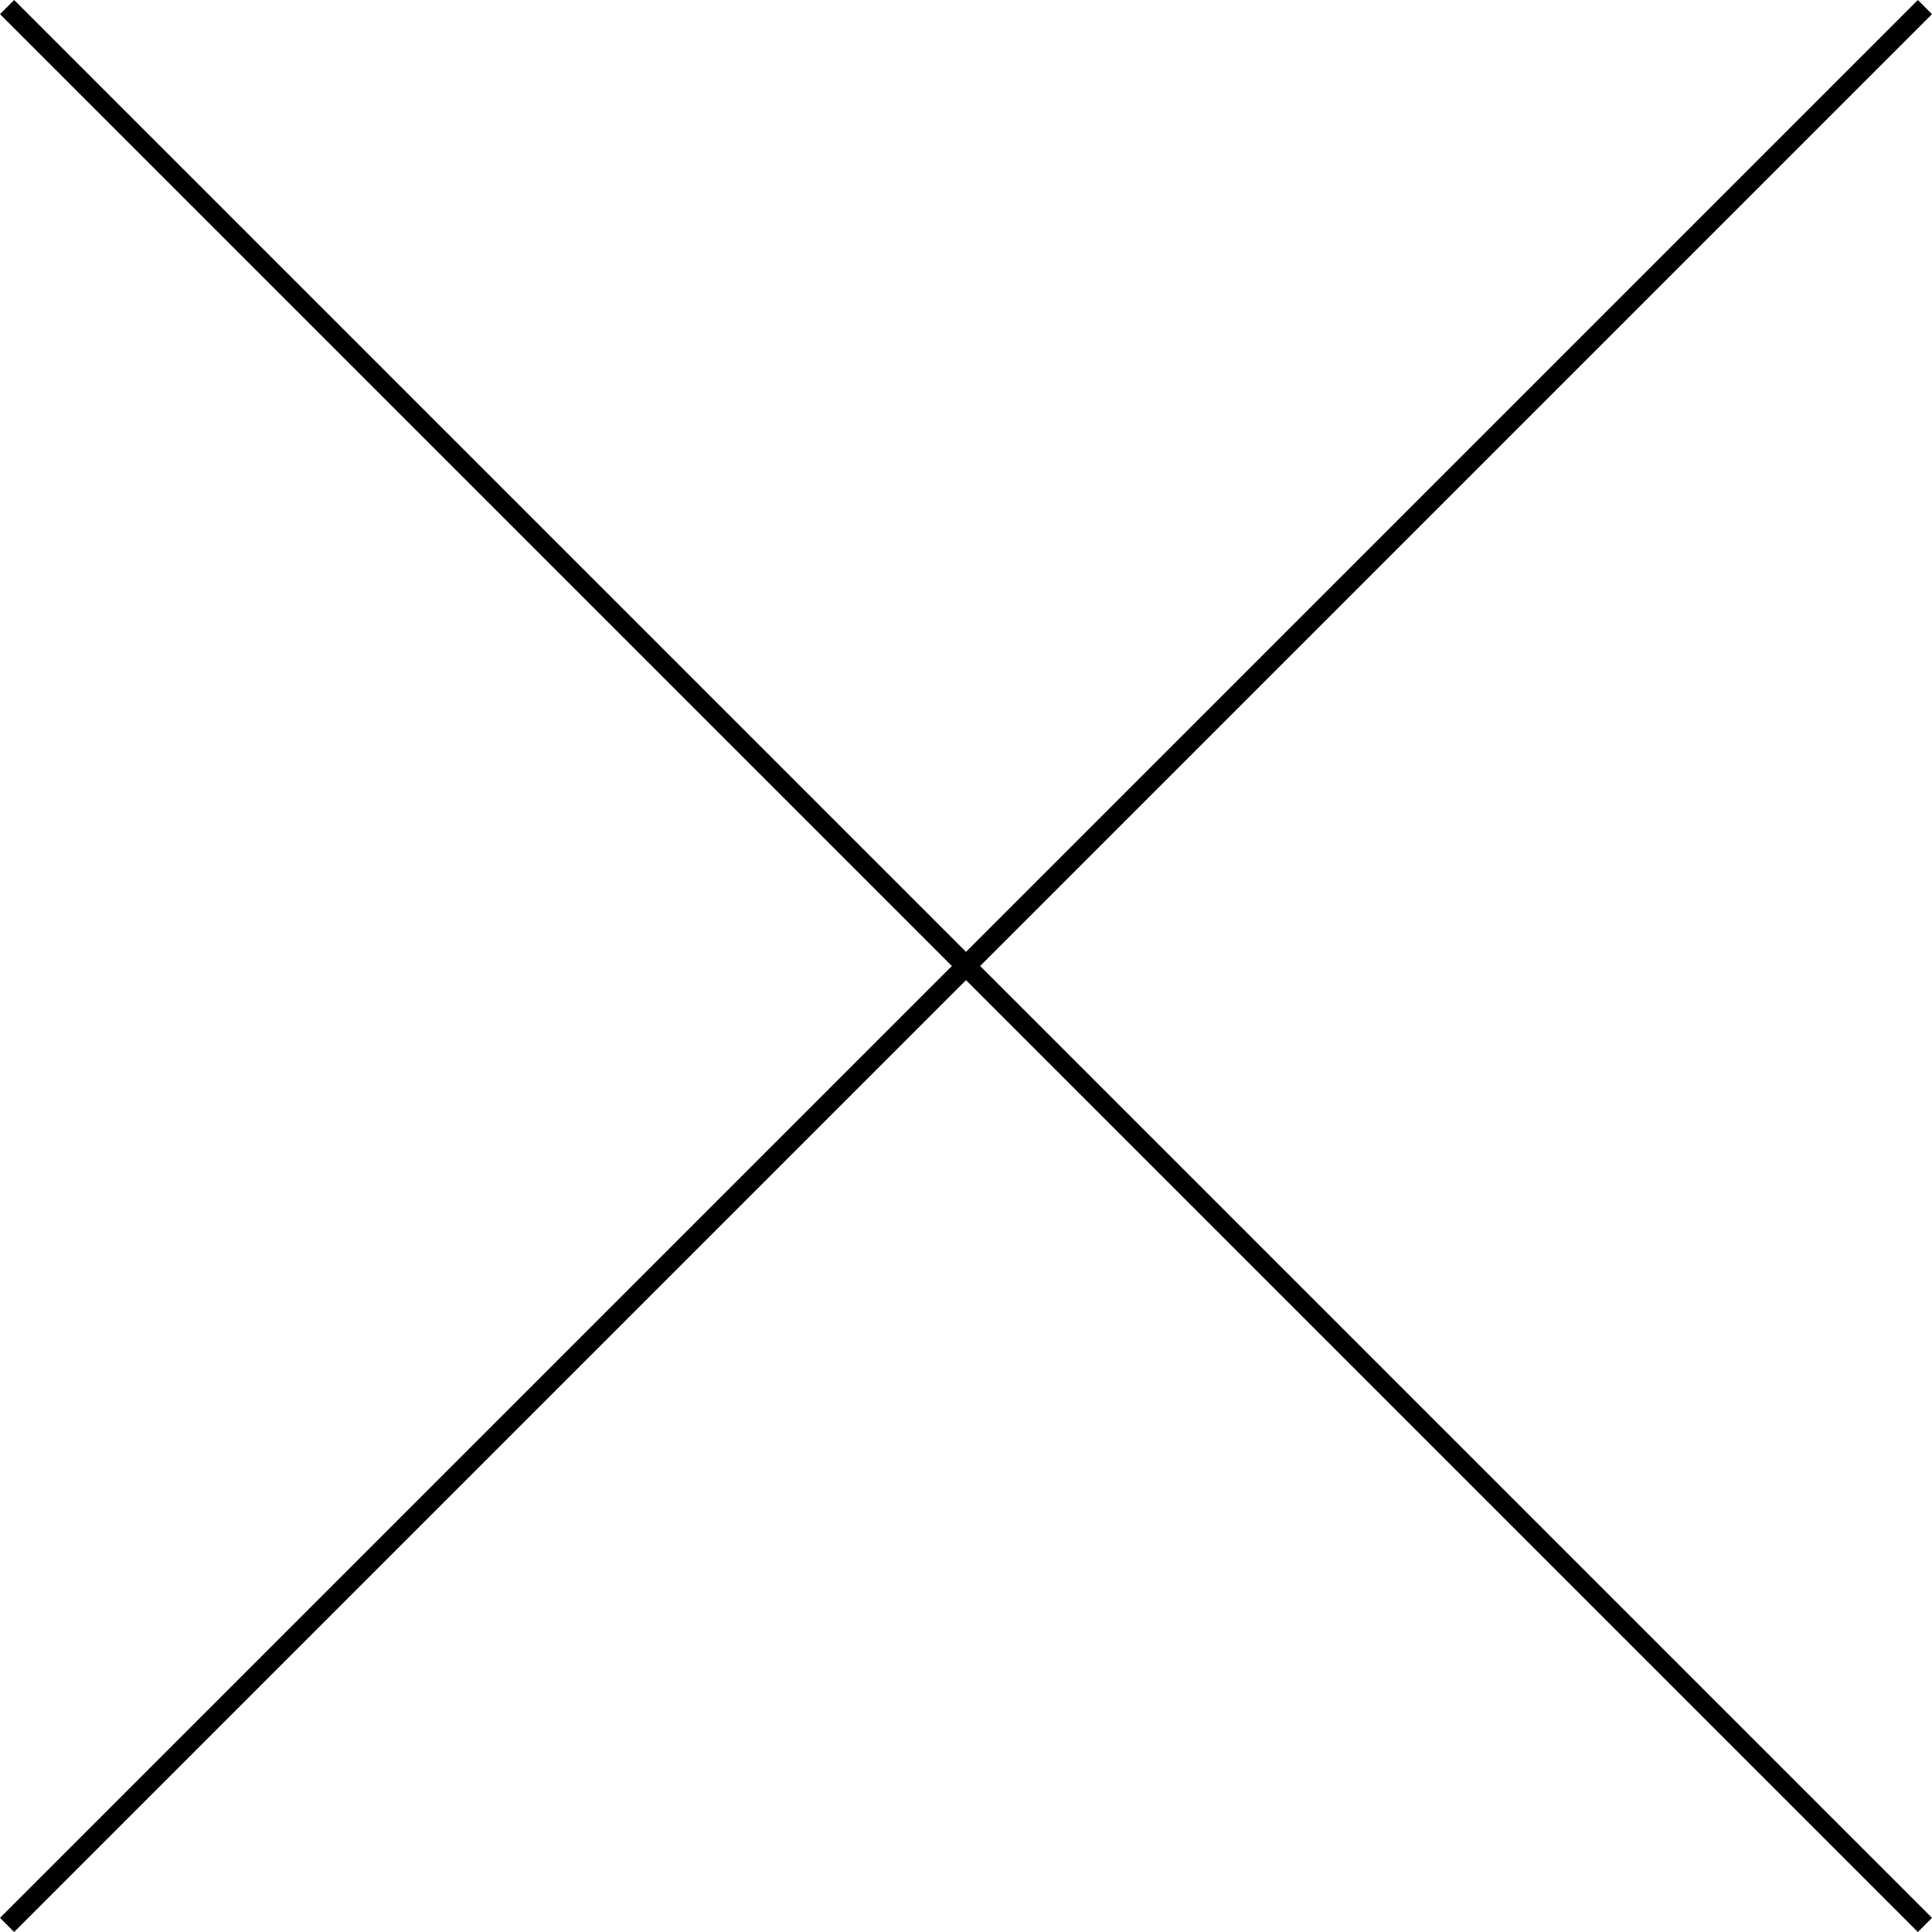
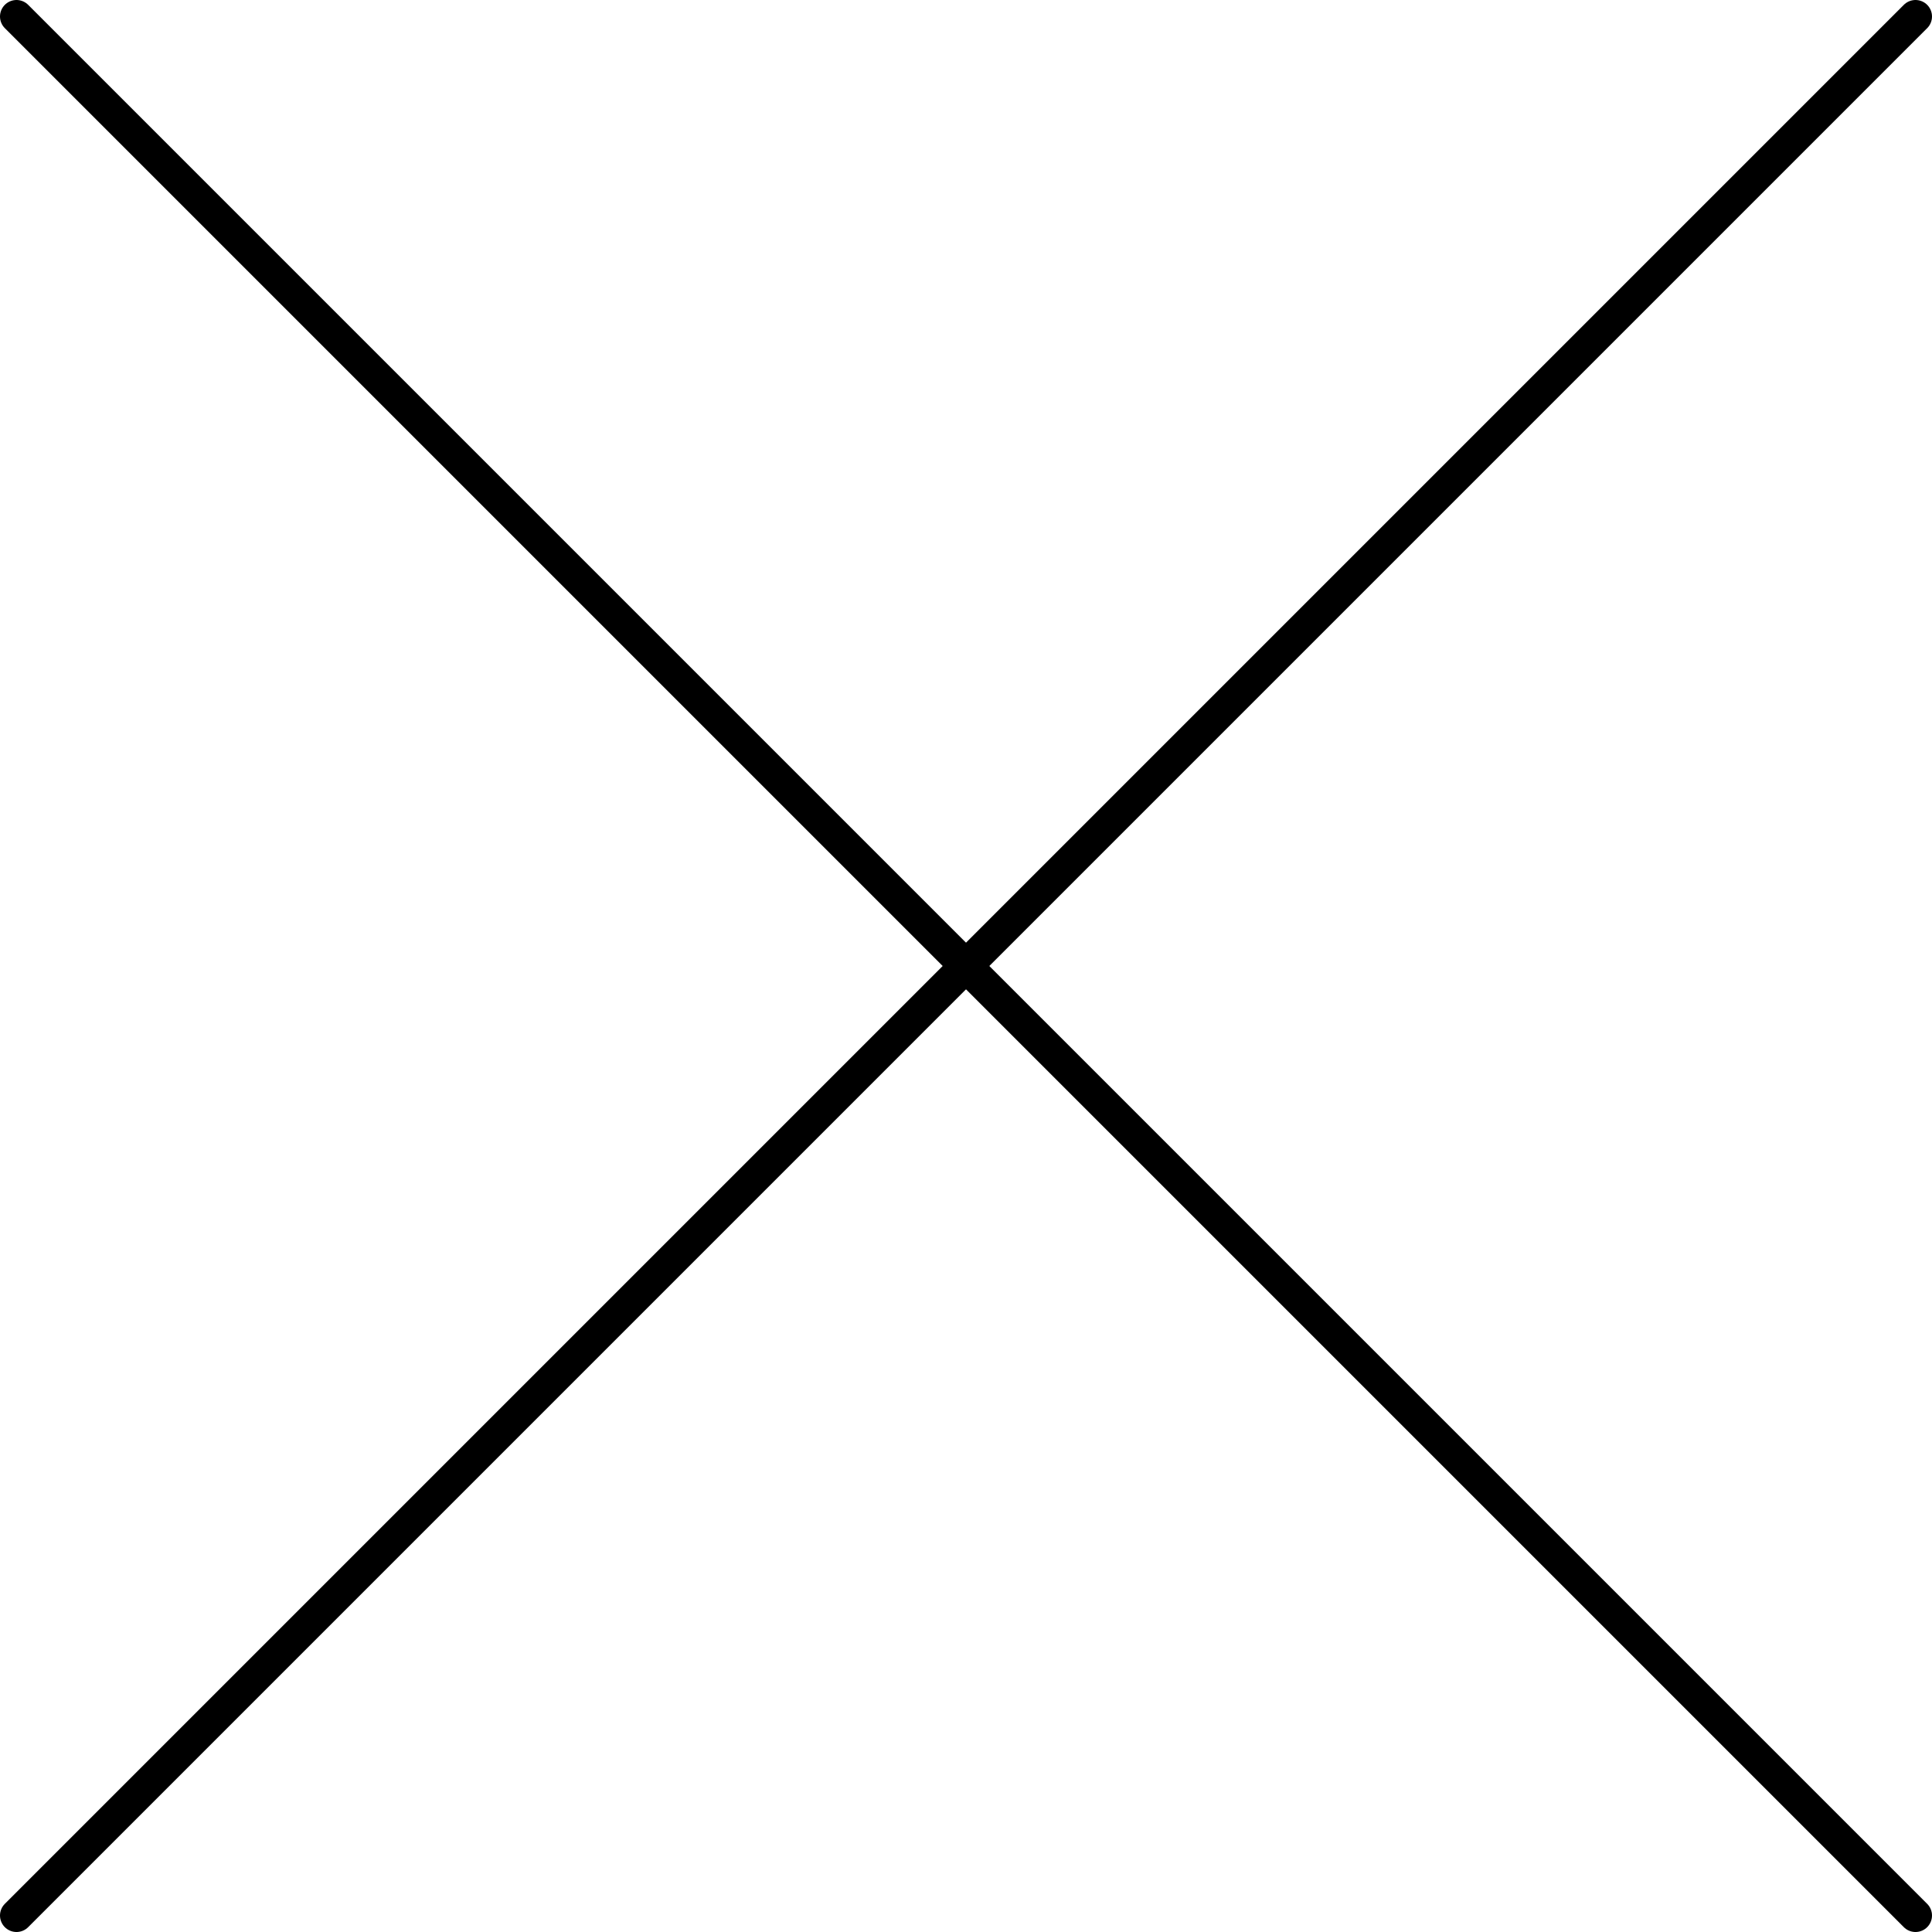
- <svg xmlns="http://www.w3.org/2000/svg" id="Layer_1" data-name="Layer 1" viewBox="0 0 579.74 579.74">
+ <svg xmlns="http://www.w3.org/2000/svg" id="Layer_1" data-name="Layer 1" viewBox="0 0 585.5 585.5">
  <defs>
-     <style>.cls-1{fill:none;stroke:#000;stroke-miterlimit:10;stroke-width:6px;}</style>
+     <style>.cls-1{fill:none;stroke:#000;stroke-linecap:round;stroke-miterlimit:10;stroke-width:10px;}</style>
  </defs>
-   <line class="cls-1" x1="2.12" y1="2.12" x2="577.62" y2="577.62" />
-   <line class="cls-1" x1="2.12" y1="577.62" x2="577.62" y2="2.12" />
+   <line class="cls-1" x1="5" y1="5" x2="580.5" y2="580.5" />
+   <line class="cls-1" x1="5" y1="580.5" x2="580.5" y2="5" />
</svg>
